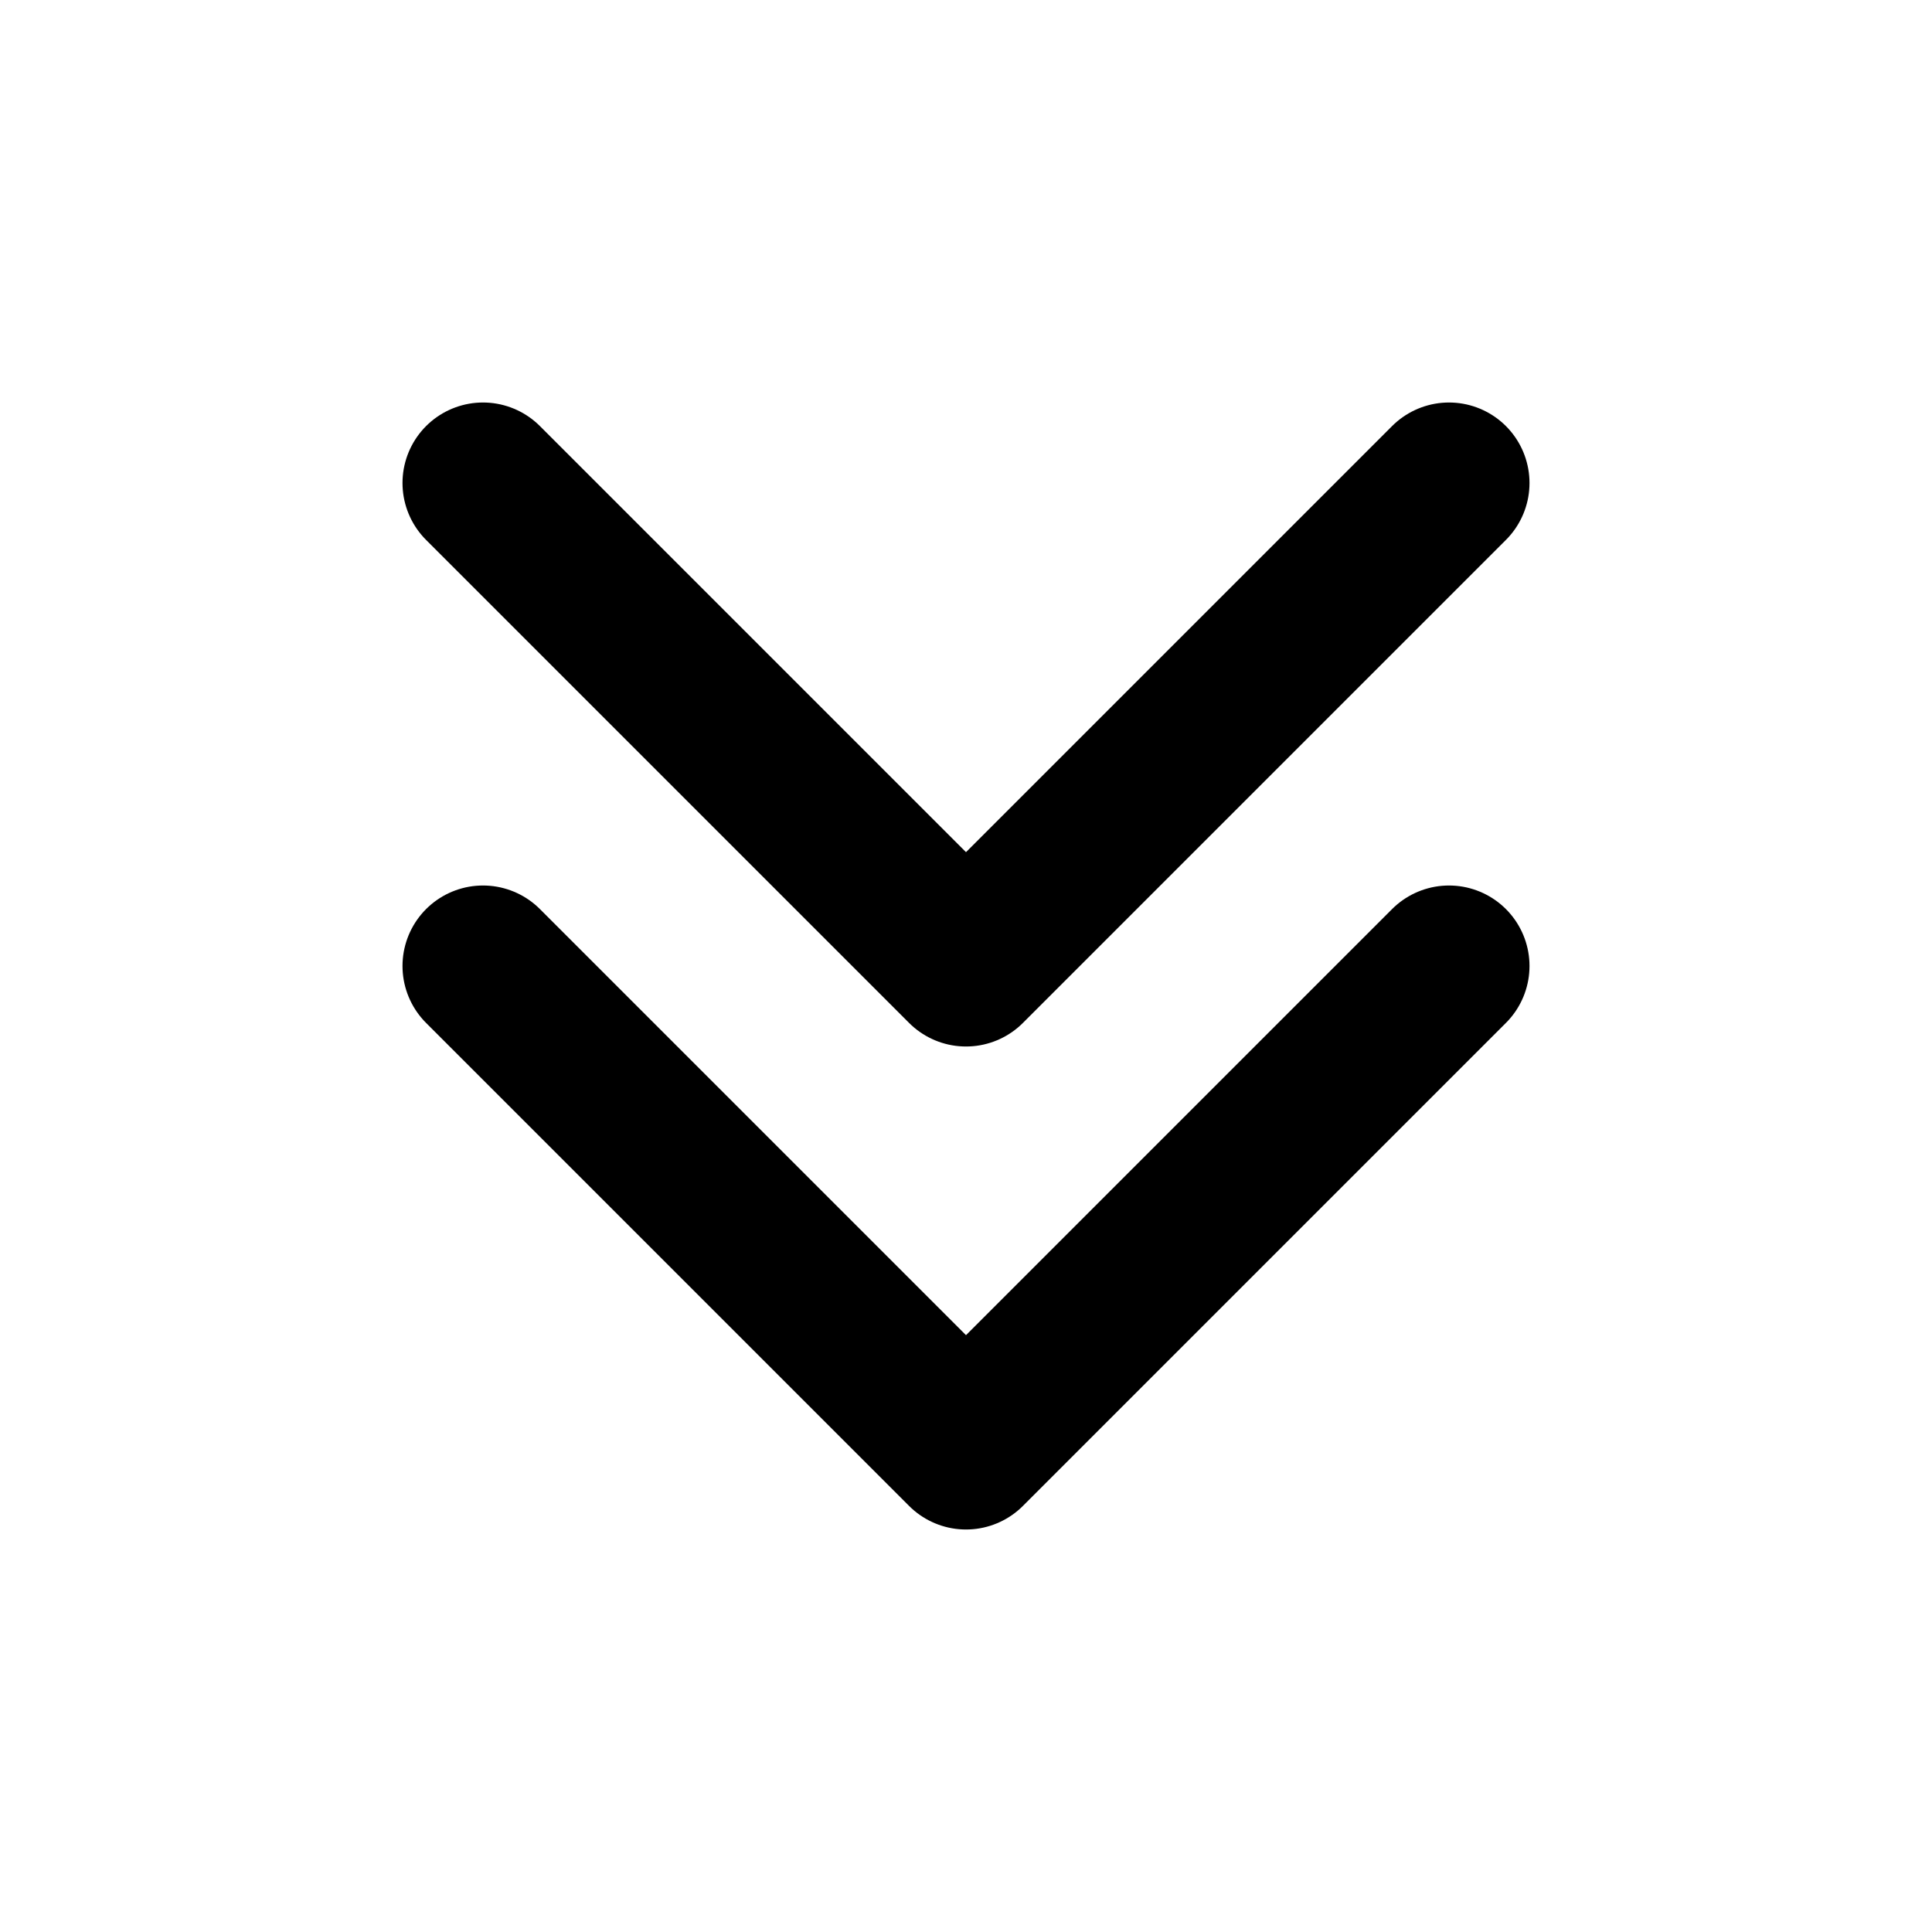
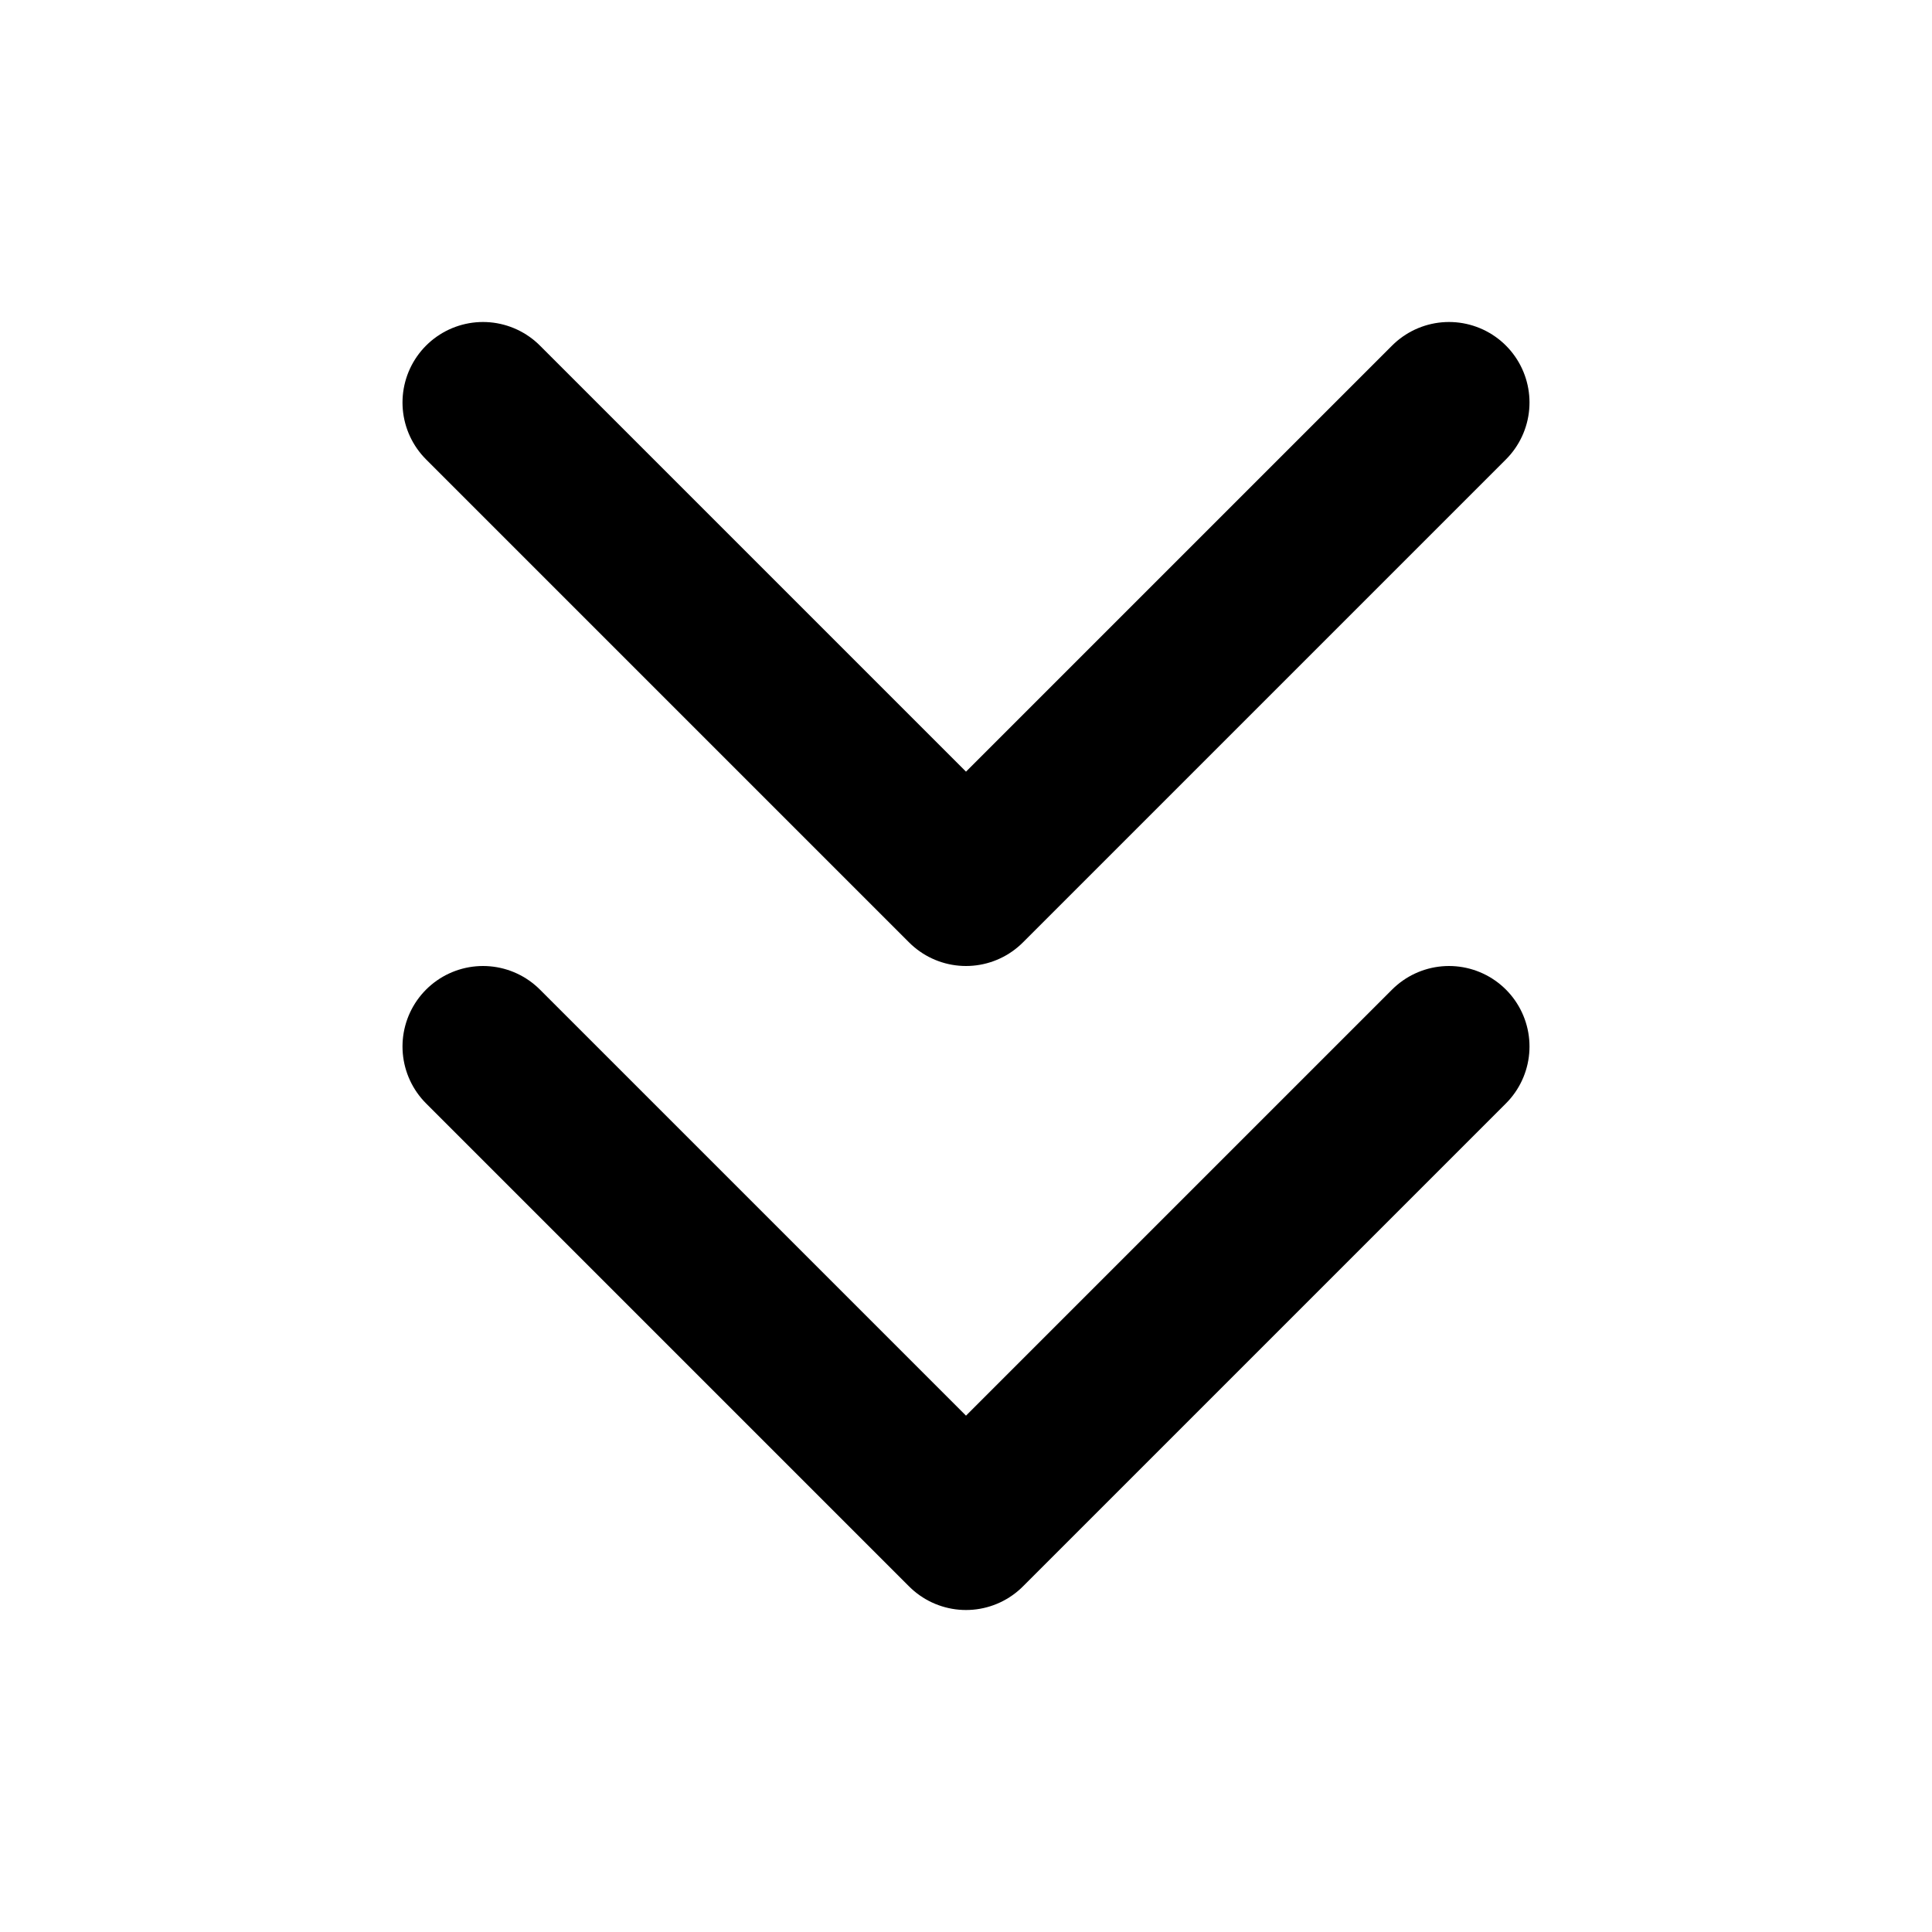
<svg xmlns="http://www.w3.org/2000/svg" class="i i-angles-down" viewBox="0 0 24 24" fill="none" stroke="currentColor" stroke-width="2" stroke-linecap="round" stroke-linejoin="round">
-   <path d="m6 12 6 6 6-6M6 6l6 6 6-6" />
+   <path d="m6 13 6 6 6-6M6 5l6 6 6-6" />
</svg>
